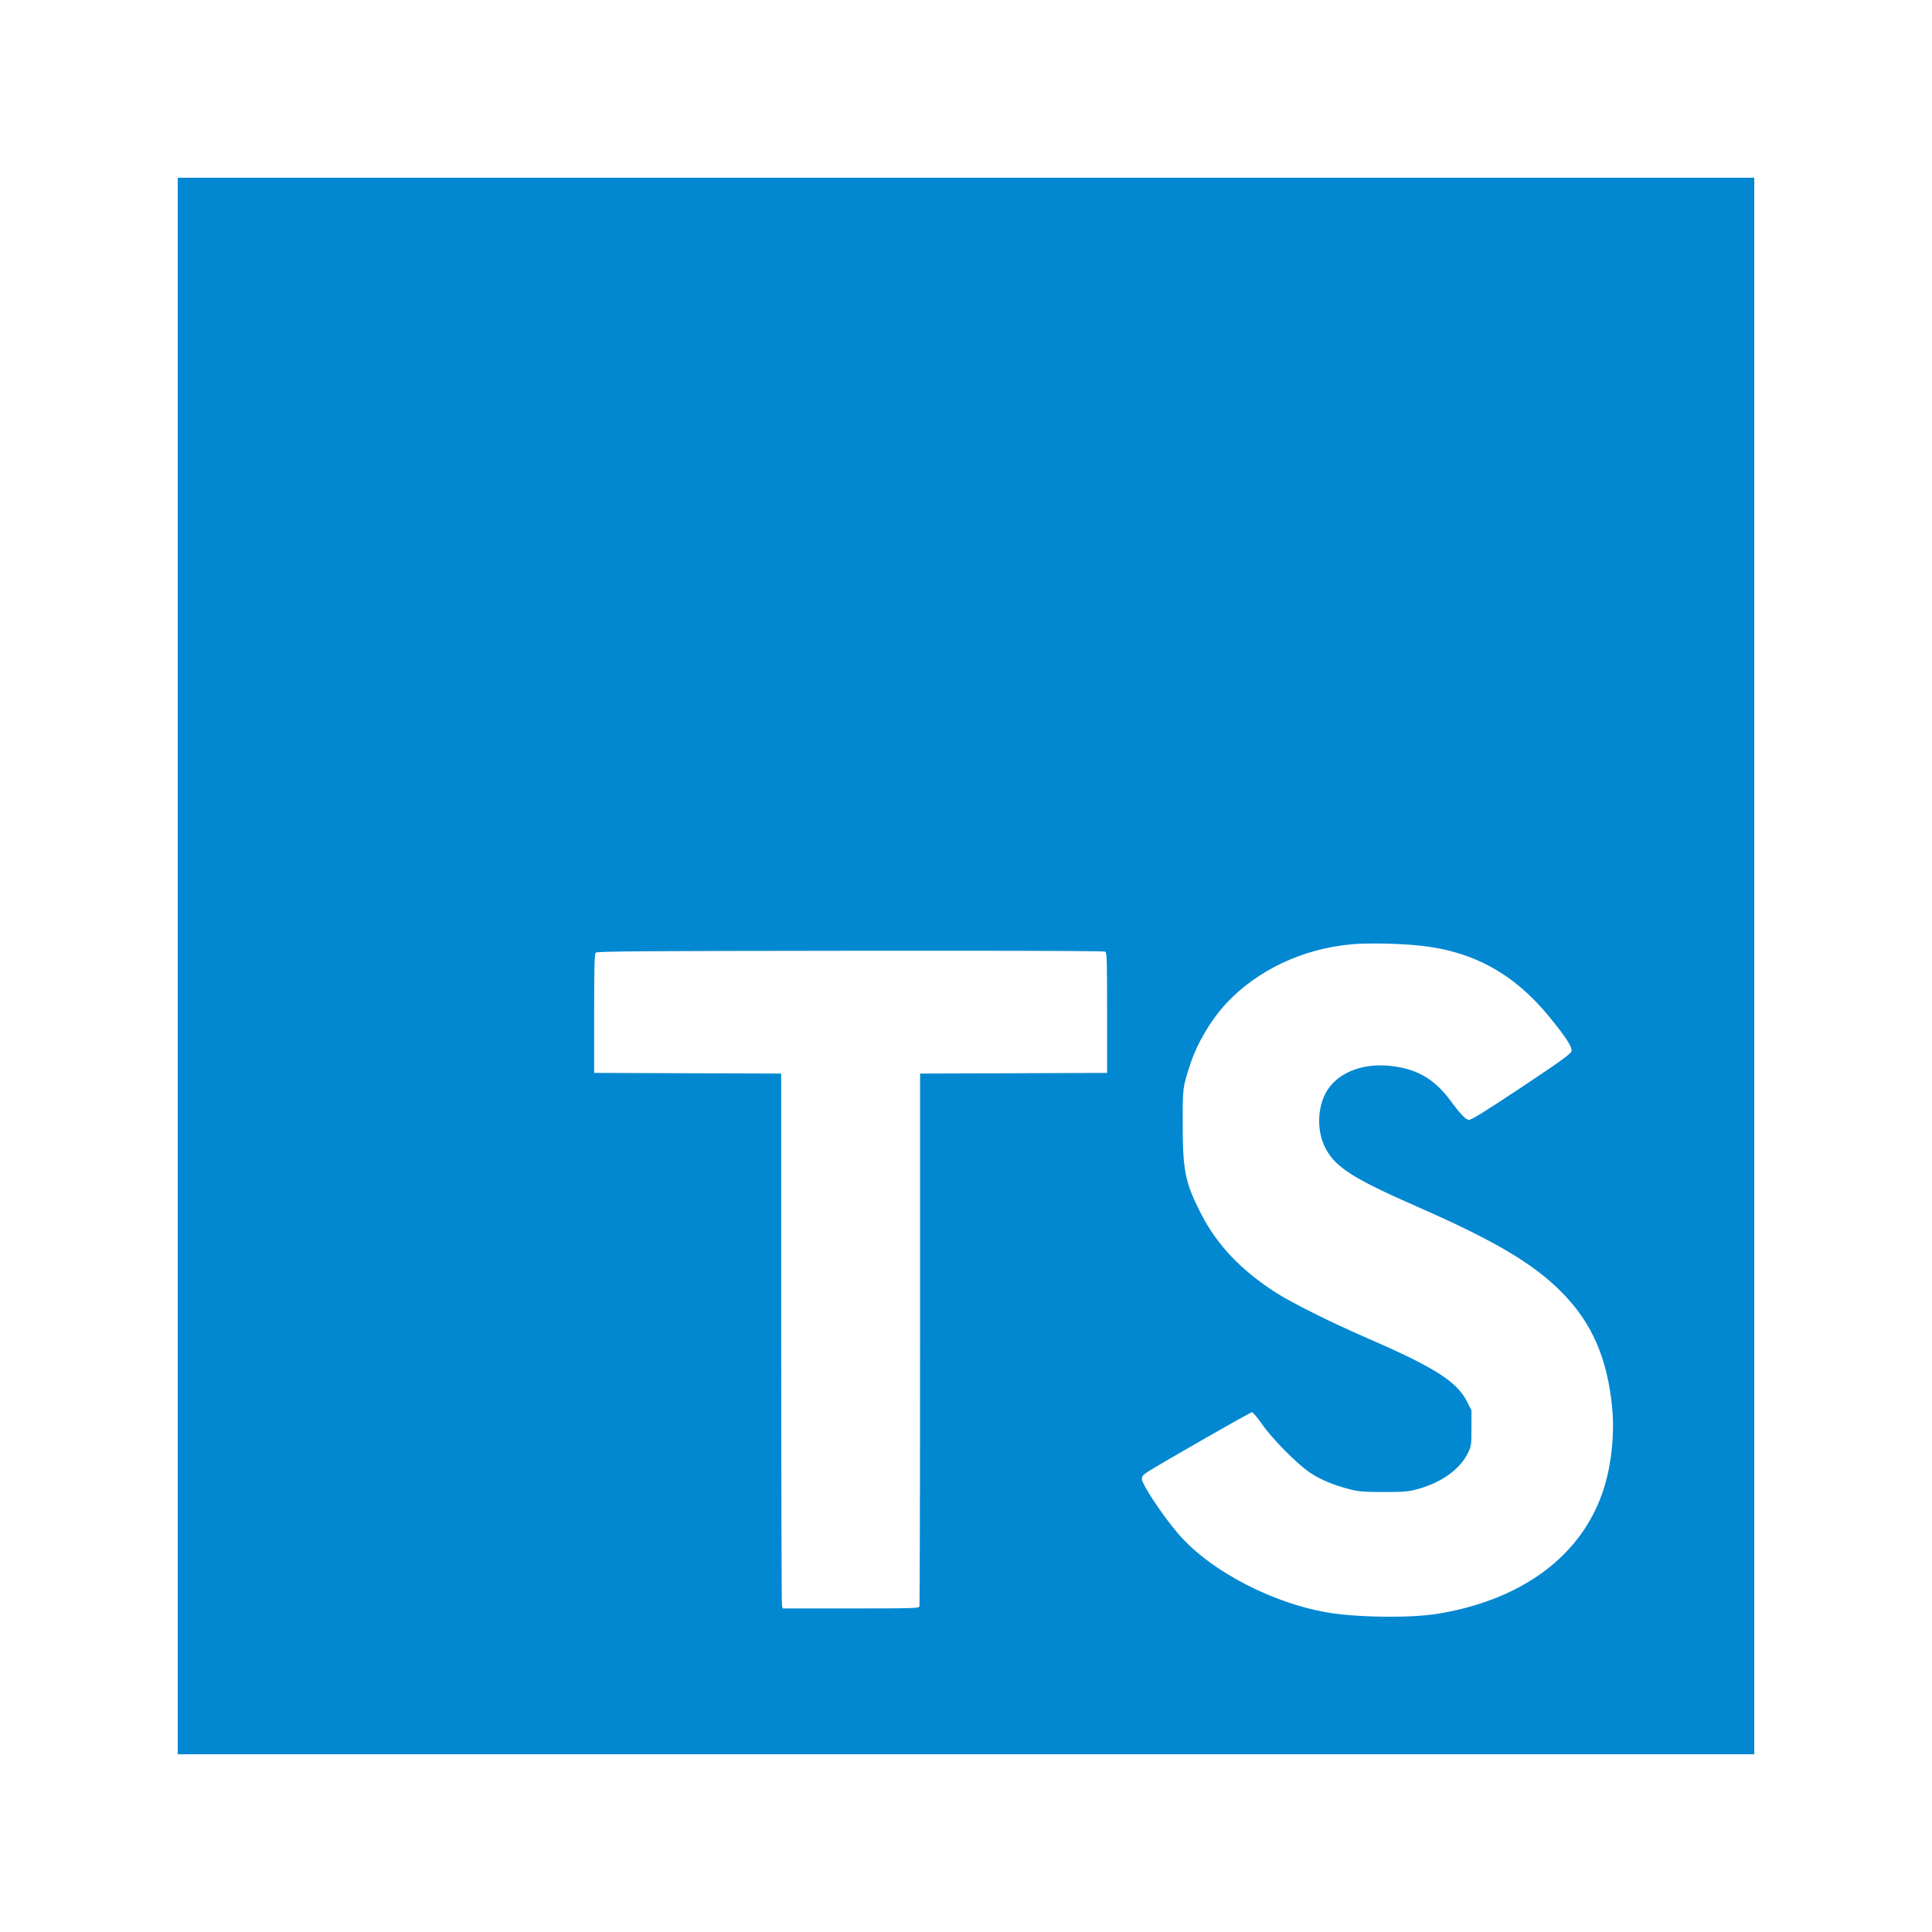
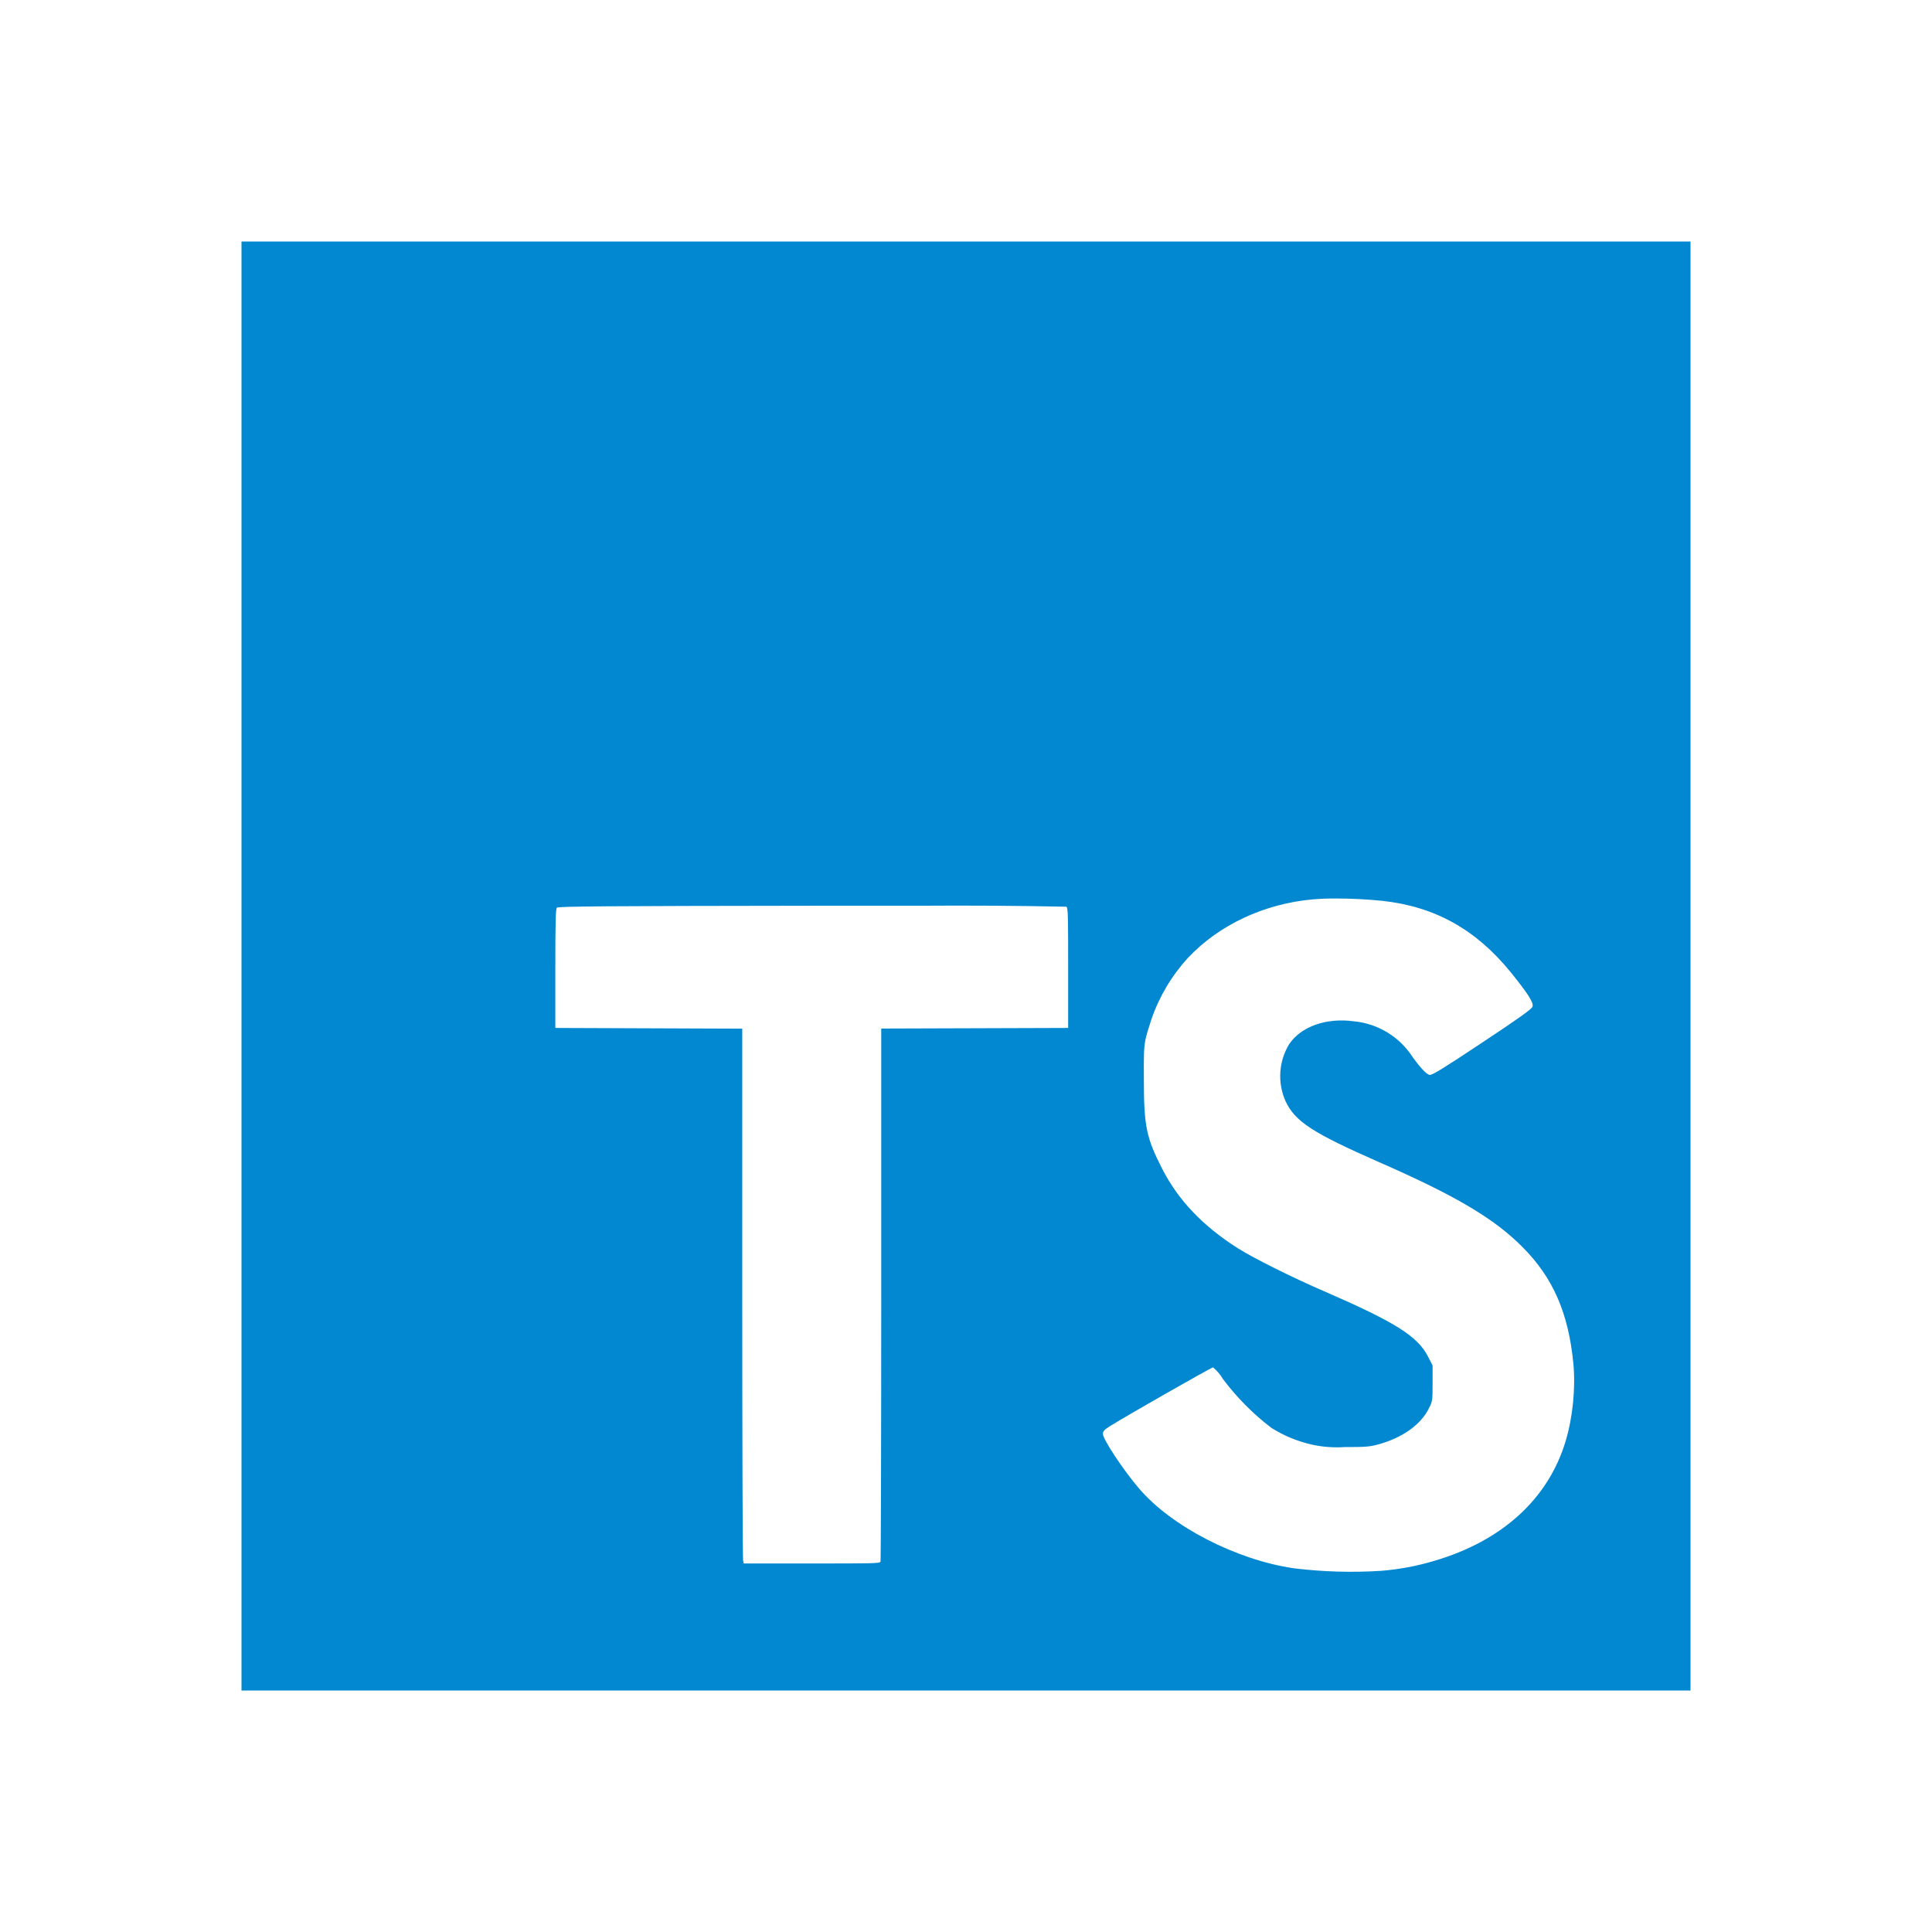
- <svg xmlns="http://www.w3.org/2000/svg" clip-rule="evenodd" fill-rule="evenodd" stroke-linejoin="round" stroke-miterlimit="1.414" viewBox="0 0 500 500">
-   <path d="M46 46v408h408V46H46zm310.02 198.17v.006c3.912.012 8.359.213 11.703.576 13.619 1.473 24.225 7.349 33.248 18.416 4.493 5.513 6.03 7.925 5.703 8.957-.211.666-3.294 2.874-13.096 9.38-9.629 6.393-12.73 8.308-13.45 8.308-.731 0-2.253-1.566-4.446-4.573-4.225-5.789-8.538-8.431-15.205-9.312-7.17-.95-13.602 1.31-16.752 5.888-2.693 3.912-3.1 10.206-.96 14.78 2.48 5.297 6.968 8.226 24.167 15.767 19.836 8.698 29.888 14.651 37.209 22.04 7.884 7.956 11.878 17.142 13.105 30.136.599 6.334-.133 13.84-1.945 19.943-4.445 14.961-16.44 25.916-34.02 31.072-4.86 1.425-9.382 2.276-13.855 2.604-6.829.503-16.603.226-22.486-.63-14.884-2.169-31.686-10.83-40.064-20.65-4.113-4.821-9.364-12.755-9.364-14.15 0-.674.334-1.057 1.656-1.897 3.922-2.492 26.394-15.338 26.83-15.338.264 0 1.438 1.383 2.608 3.074 2.651 3.828 9.17 10.407 12.484 12.602 2.707 1.793 6.169 3.232 10.279 4.271 2.354.587 3.6.692 8.736.692 5.248-.002 6.324-.09 8.672-.721 6.21-1.671 11.057-5.13 13.111-9.354.9-1.825.918-2.053.918-6.48v-4.59l-1.104-2.19c-2.673-5.306-8.433-8.947-26.645-16.835-8.365-3.624-18.61-8.733-22.61-11.275-9.129-5.801-15.456-12.433-19.608-20.551-4.13-8.073-4.745-11.078-4.755-23.217-.01-9.503-.026-9.386 1.941-15.451 1.785-5.504 5.439-11.652 9.473-15.94 8.05-8.557 19.813-14.057 32.406-15.151 1.61-.153 3.768-.212 6.115-.205zm-108.36 1.877h.004c24.253.012 38.156.096 38.379.236.42.26.473 2.371.473 15.842v15.541l-24.201.088-24.201.088v68.713c0 37.793-.077 68.938-.182 69.213-.171.463-2.033.498-17.78.498h-17.587l-.182-.71c-.117-.39-.203-31.537-.205-69.214l-.006-68.504-24.2-.086-24.202-.088v-15.357c0-12.18.084-15.442.409-15.766.333-.343 12.684-.431 65.902-.484 10.26-.01 19.495-.015 27.58-.01z" fill="#0288d1" />
+ <svg xmlns="http://www.w3.org/2000/svg" width="16" height="16" viewBox="0 0 16 16" fill="none">
+   <path fill-rule="evenodd" clip-rule="evenodd" d="M14 2H2v12h12V2Zm-2.93 5.441a2.14 2.14 0 0 0-.195.007c-.403.035-.78.211-1.037.485a1.45 1.45 0 0 0-.303.51c-.026.079-.04.125-.05.172-.013.07-.013.142-.012.322 0 .389.02.485.152.743.133.26.335.472.627.658.128.081.456.245.724.36.582.253.767.37.852.54l.036.07v.146c0 .142 0 .15-.03.208-.065.135-.22.246-.42.3-.074.02-.109.022-.277.022a.971.971 0 0 1-.28-.022 1.073 1.073 0 0 1-.328-.137 2.079 2.079 0 0 1-.4-.403.378.378 0 0 0-.083-.098c-.014 0-.733.41-.859.49-.042.027-.053.04-.053.061 0 .045.168.299.3.453.268.314.806.591 1.282.66a3.9 3.9 0 0 0 .72.021 2.11 2.11 0 0 0 .443-.083c.563-.165.946-.516 1.088-.995.058-.195.082-.435.063-.638-.04-.416-.167-.71-.42-.964-.234-.237-.555-.427-1.19-.705-.55-.242-.694-.335-.774-.505a.51.51 0 0 1 .031-.473c.1-.146.307-.219.536-.188a.653.653 0 0 1 .487.298c.07.096.119.146.142.146.023 0 .122-.061.43-.266.314-.208.413-.279.42-.3.01-.033-.04-.11-.183-.287-.289-.354-.628-.542-1.064-.589a3.861 3.861 0 0 0-.375-.019Zm-3.467.06H6.72c-1.702.002-2.098.005-2.108.016-.01.01-.013.115-.013.505v.491l1.548.006v2.192c0 1.206.003 2.202.007 2.215l.006.022h.563c.504 0 .563 0 .569-.015.003-.01.006-1.006.006-2.215v-2.2l1.548-.005v-.497c0-.431-.001-.499-.015-.507a44.418 44.418 0 0 0-1.228-.008Z" fill="#0288D1" />
</svg>
